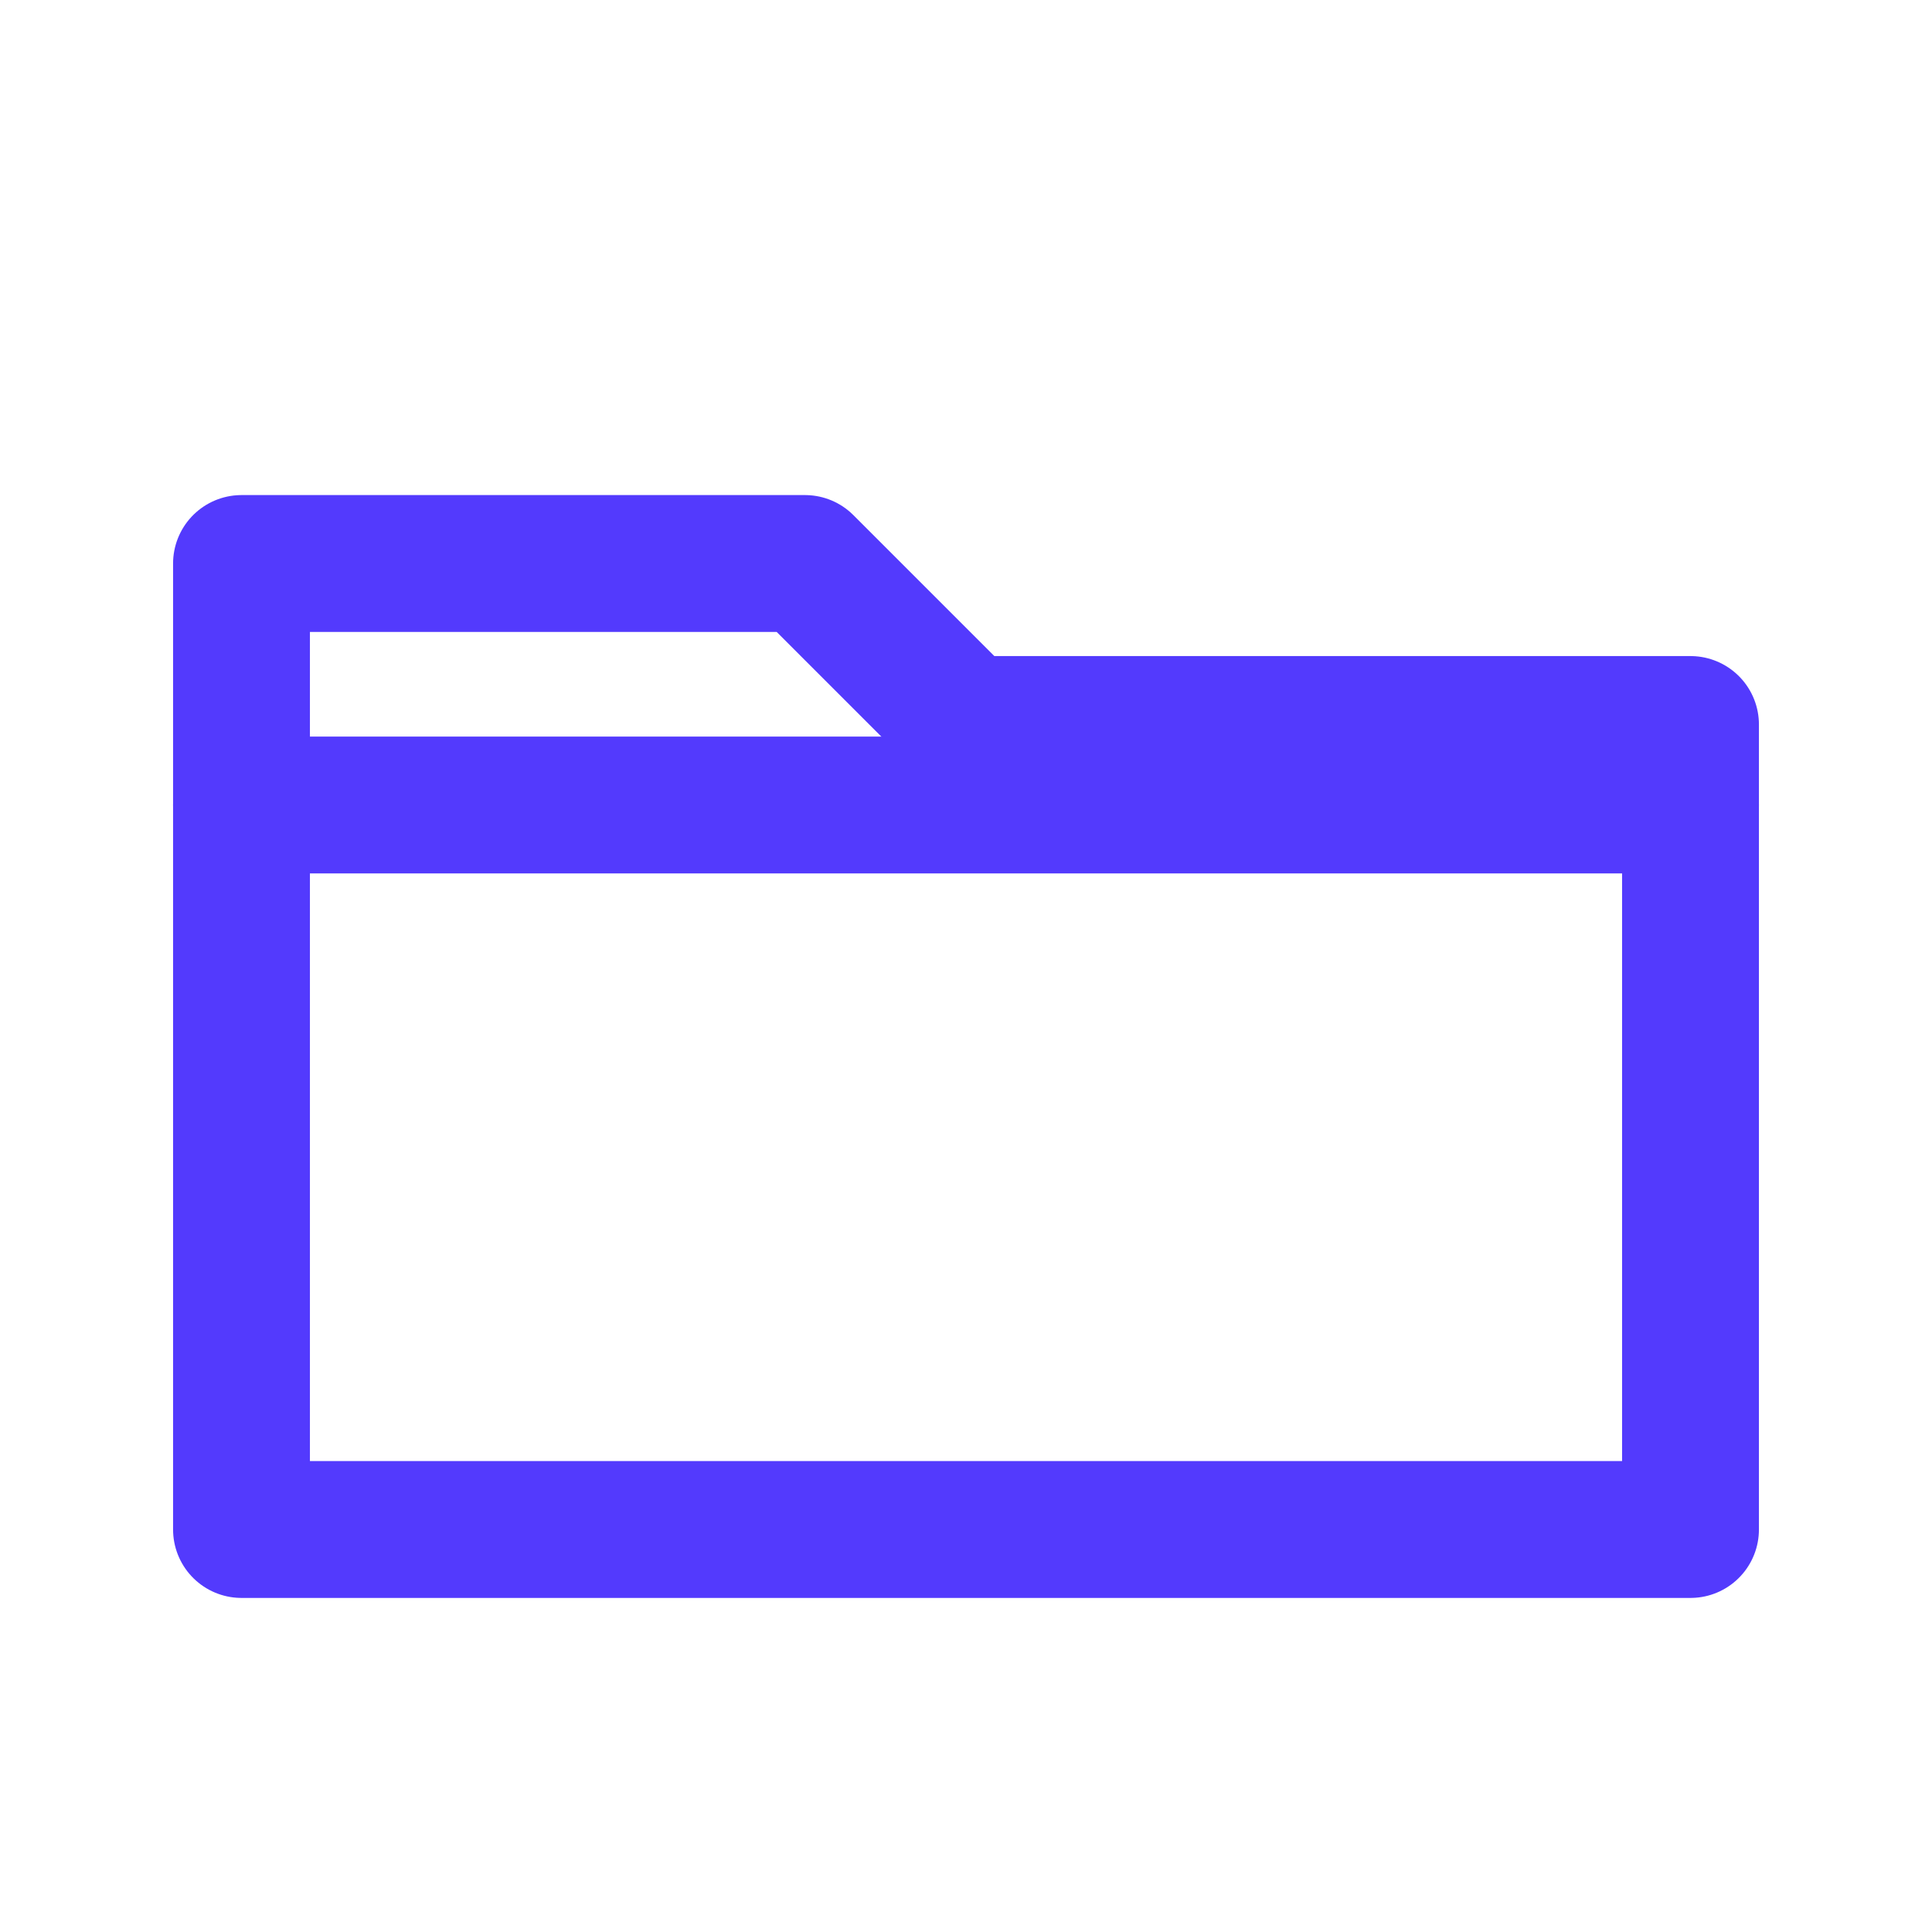
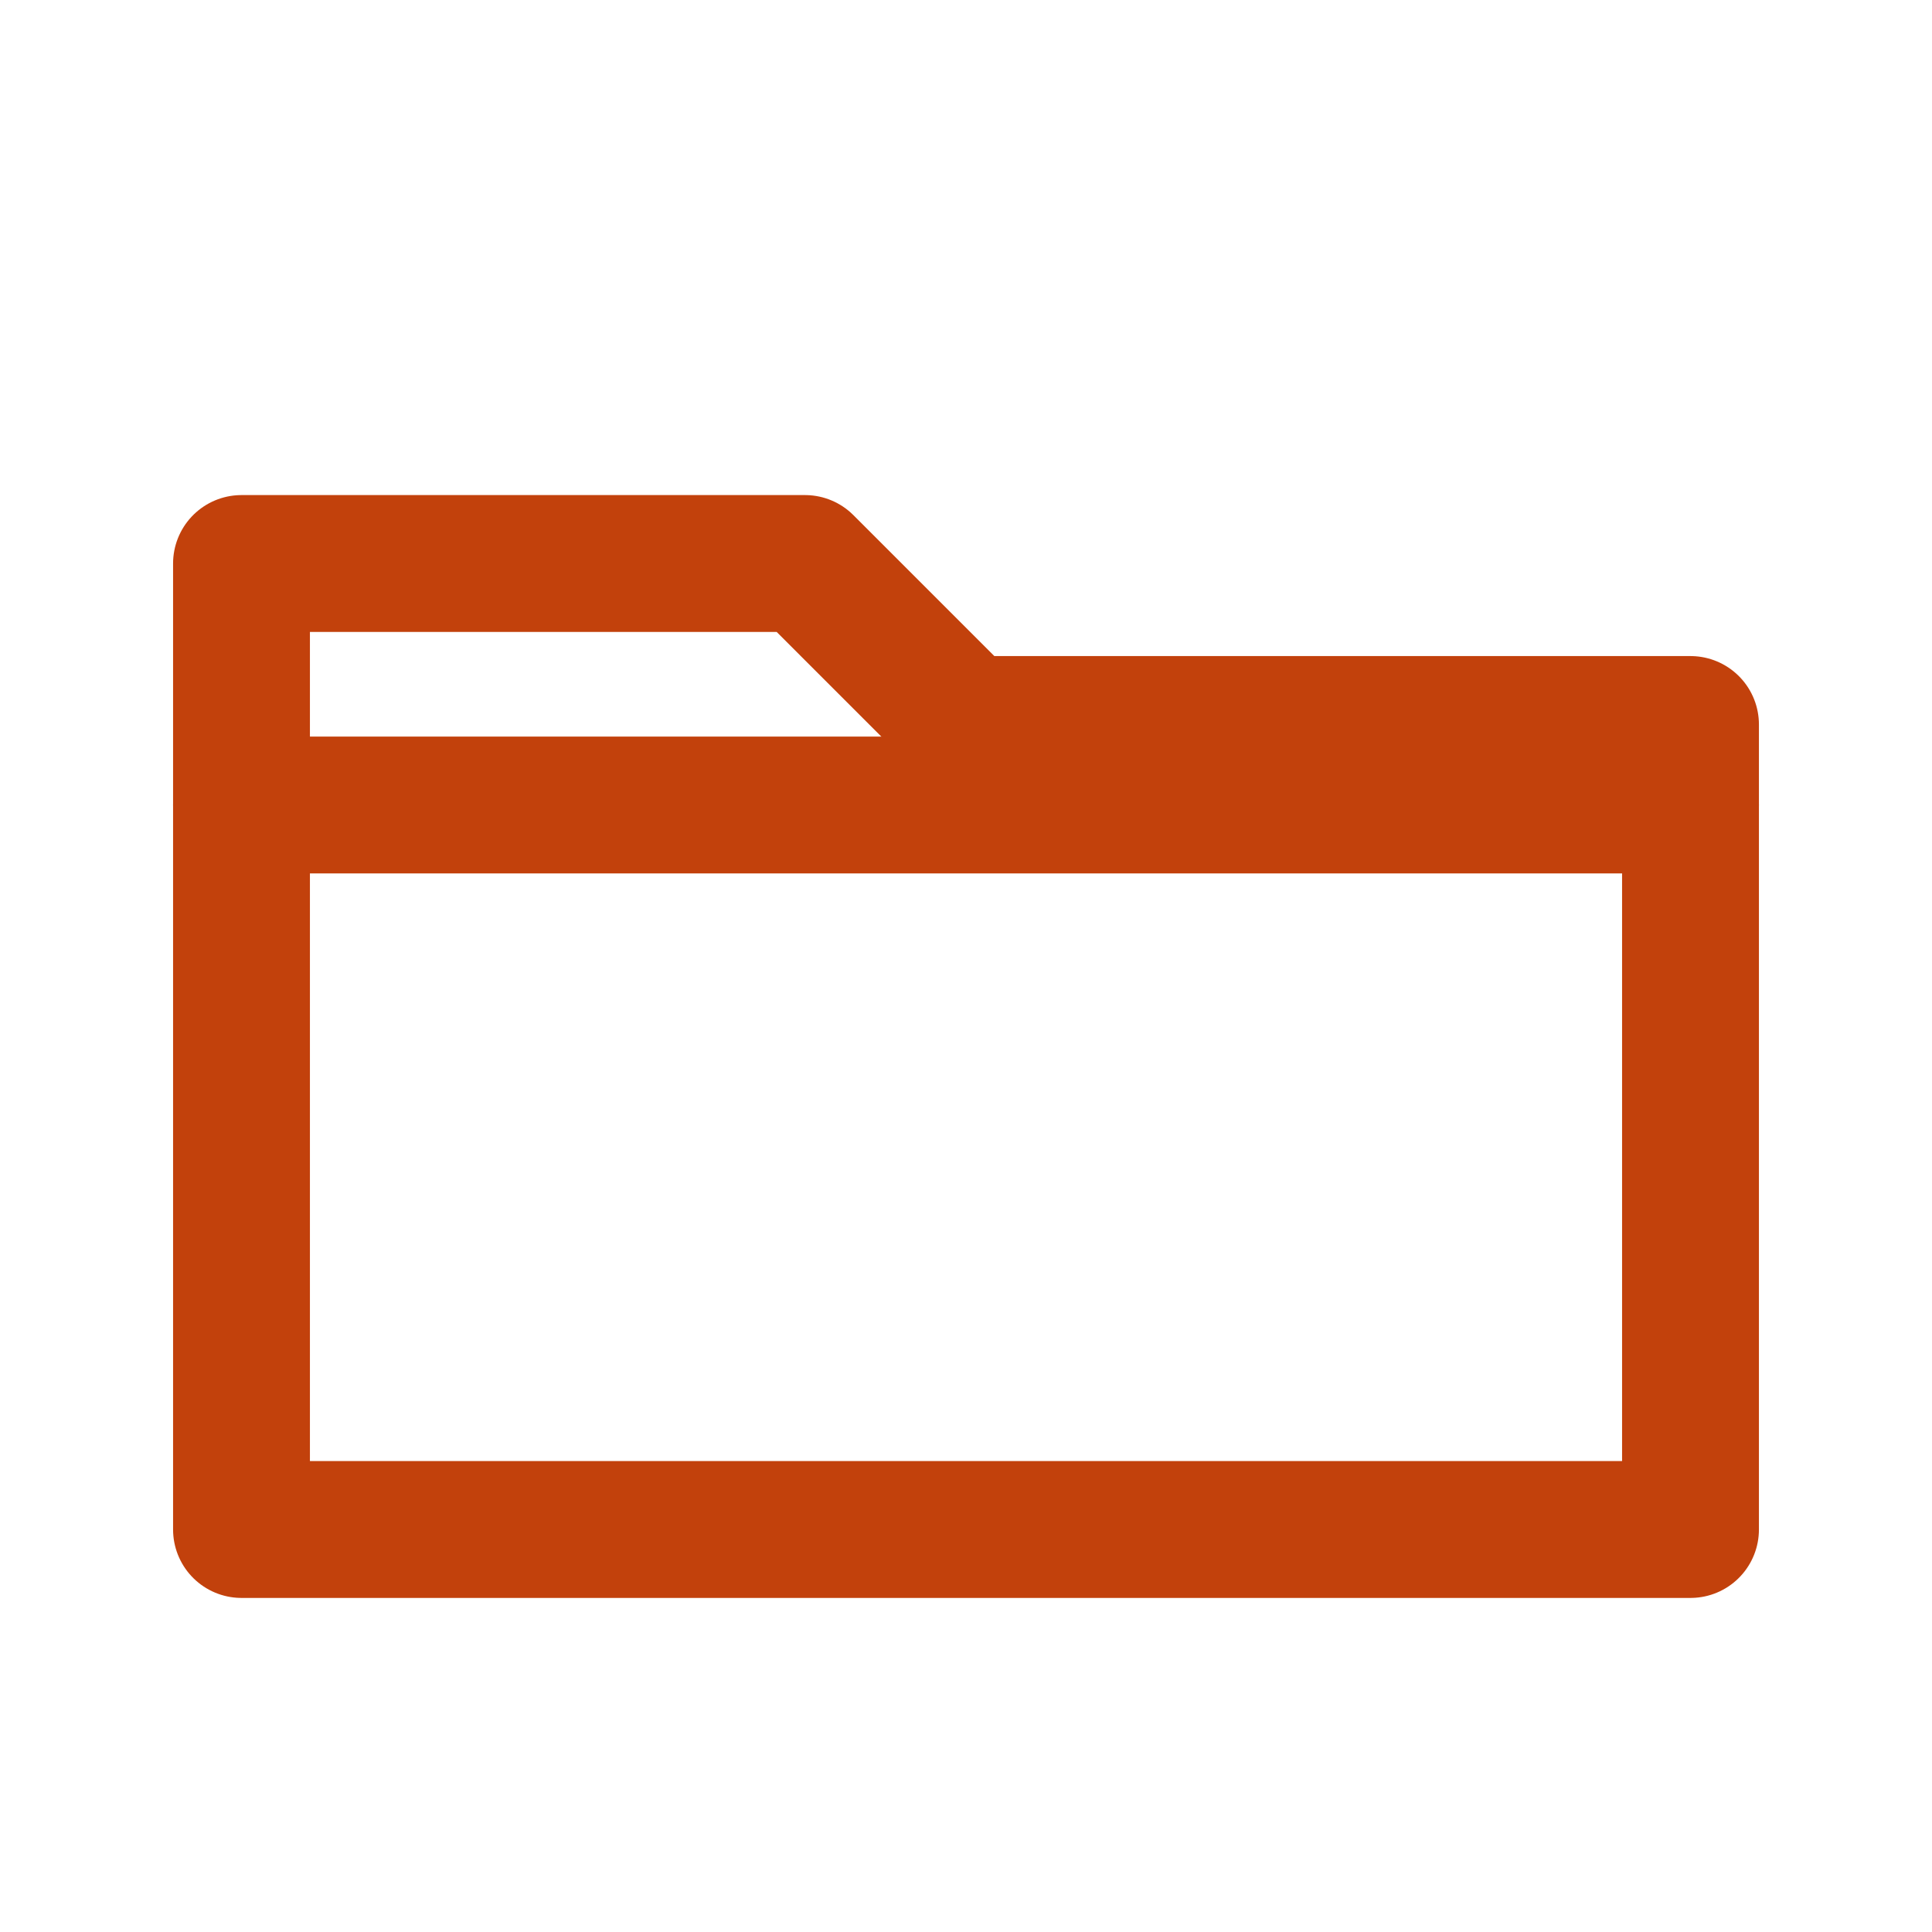
<svg xmlns="http://www.w3.org/2000/svg" preserveAspectRatio="none" overflow="visible" style="display: block;" width="18" height="18" viewBox="0 0 18 18" fill="none">
  <g id="Icon">
-     <path id="Vector" d="M2.25 5.25H7.5L9 6.75H15.75V14.25H2.25V5.25Z" stroke-width="1.275" stroke-linecap="round" stroke-linejoin="round" stroke="#533AFD" />
-     <path id="Vector_2" d="M2.25 7.5H15.75" stroke-width="1.275" stroke-linecap="round" stroke-linejoin="round" stroke="#533AFD" />
+     <path id="Vector" d="M2.25 5.25H7.5L9 6.75H15.75V14.25H2.25V5.25Z" stroke-width="1.275" stroke-linecap="round" stroke-linejoin="round" stroke="#C2410C" />
+     <path id="Vector_2" d="M2.25 7.5H15.75" stroke-width="1.275" stroke-linecap="round" stroke-linejoin="round" stroke="#C2410C" />
  </g>
</svg>
